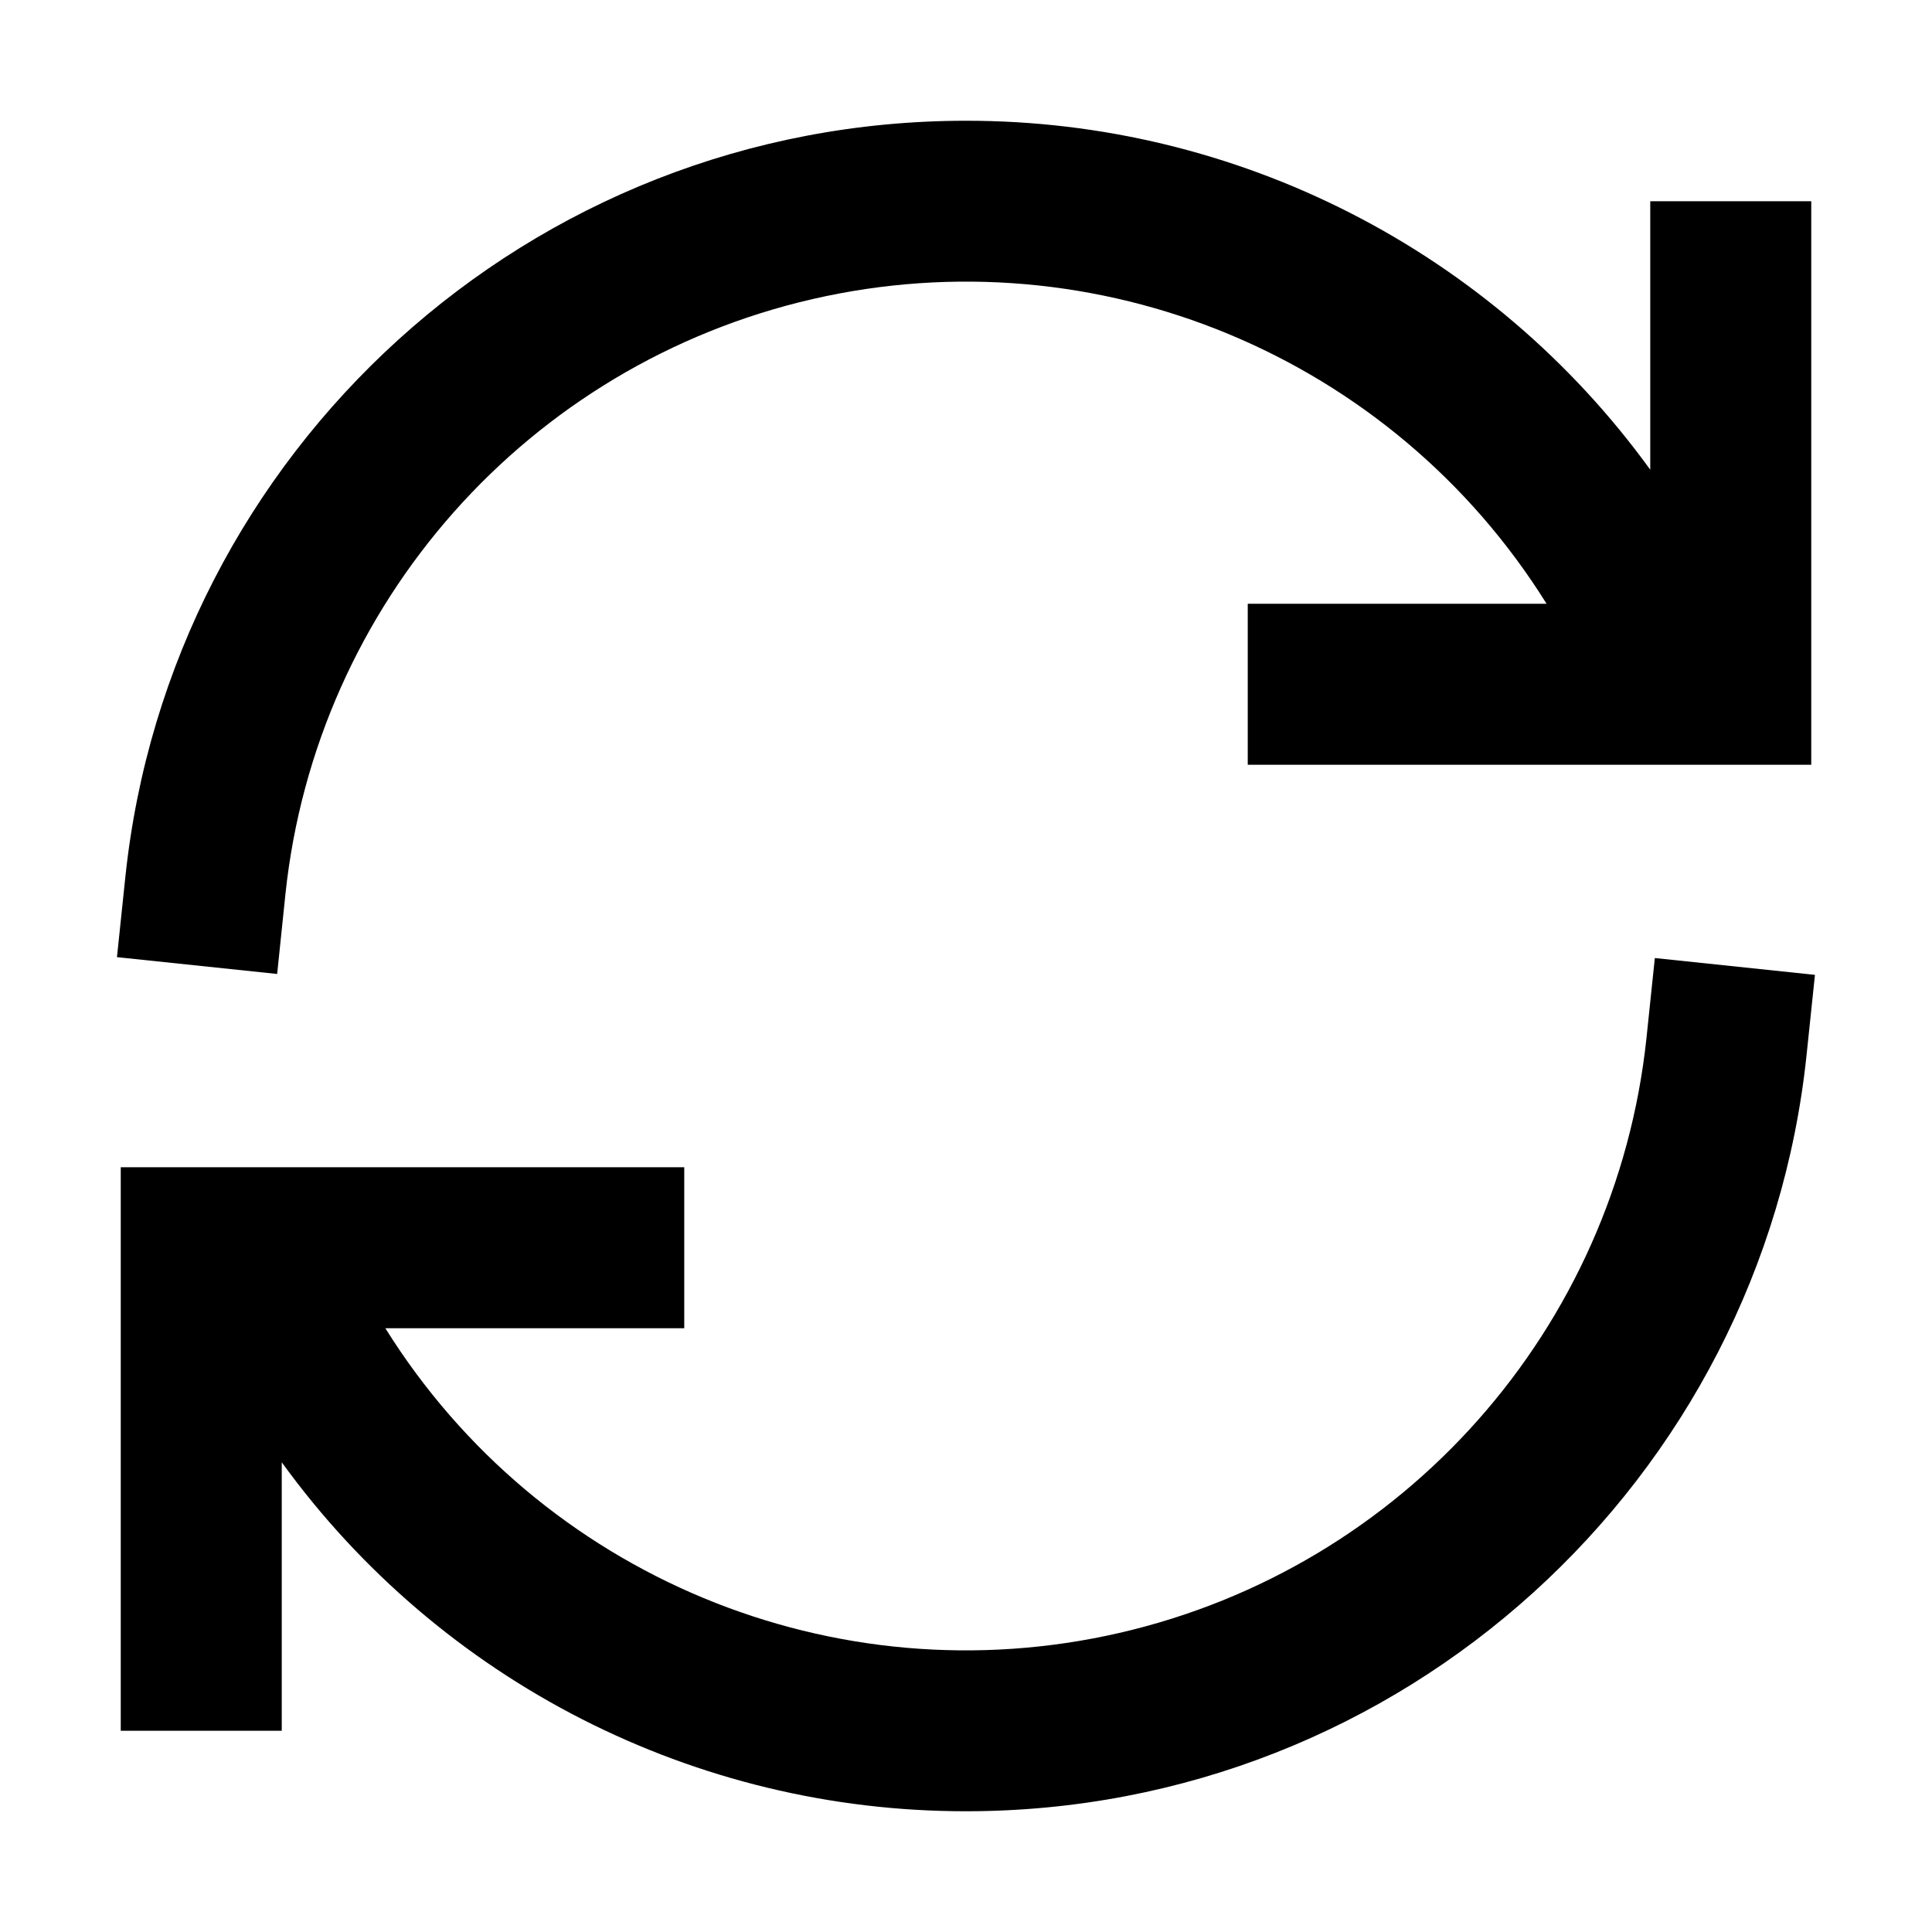
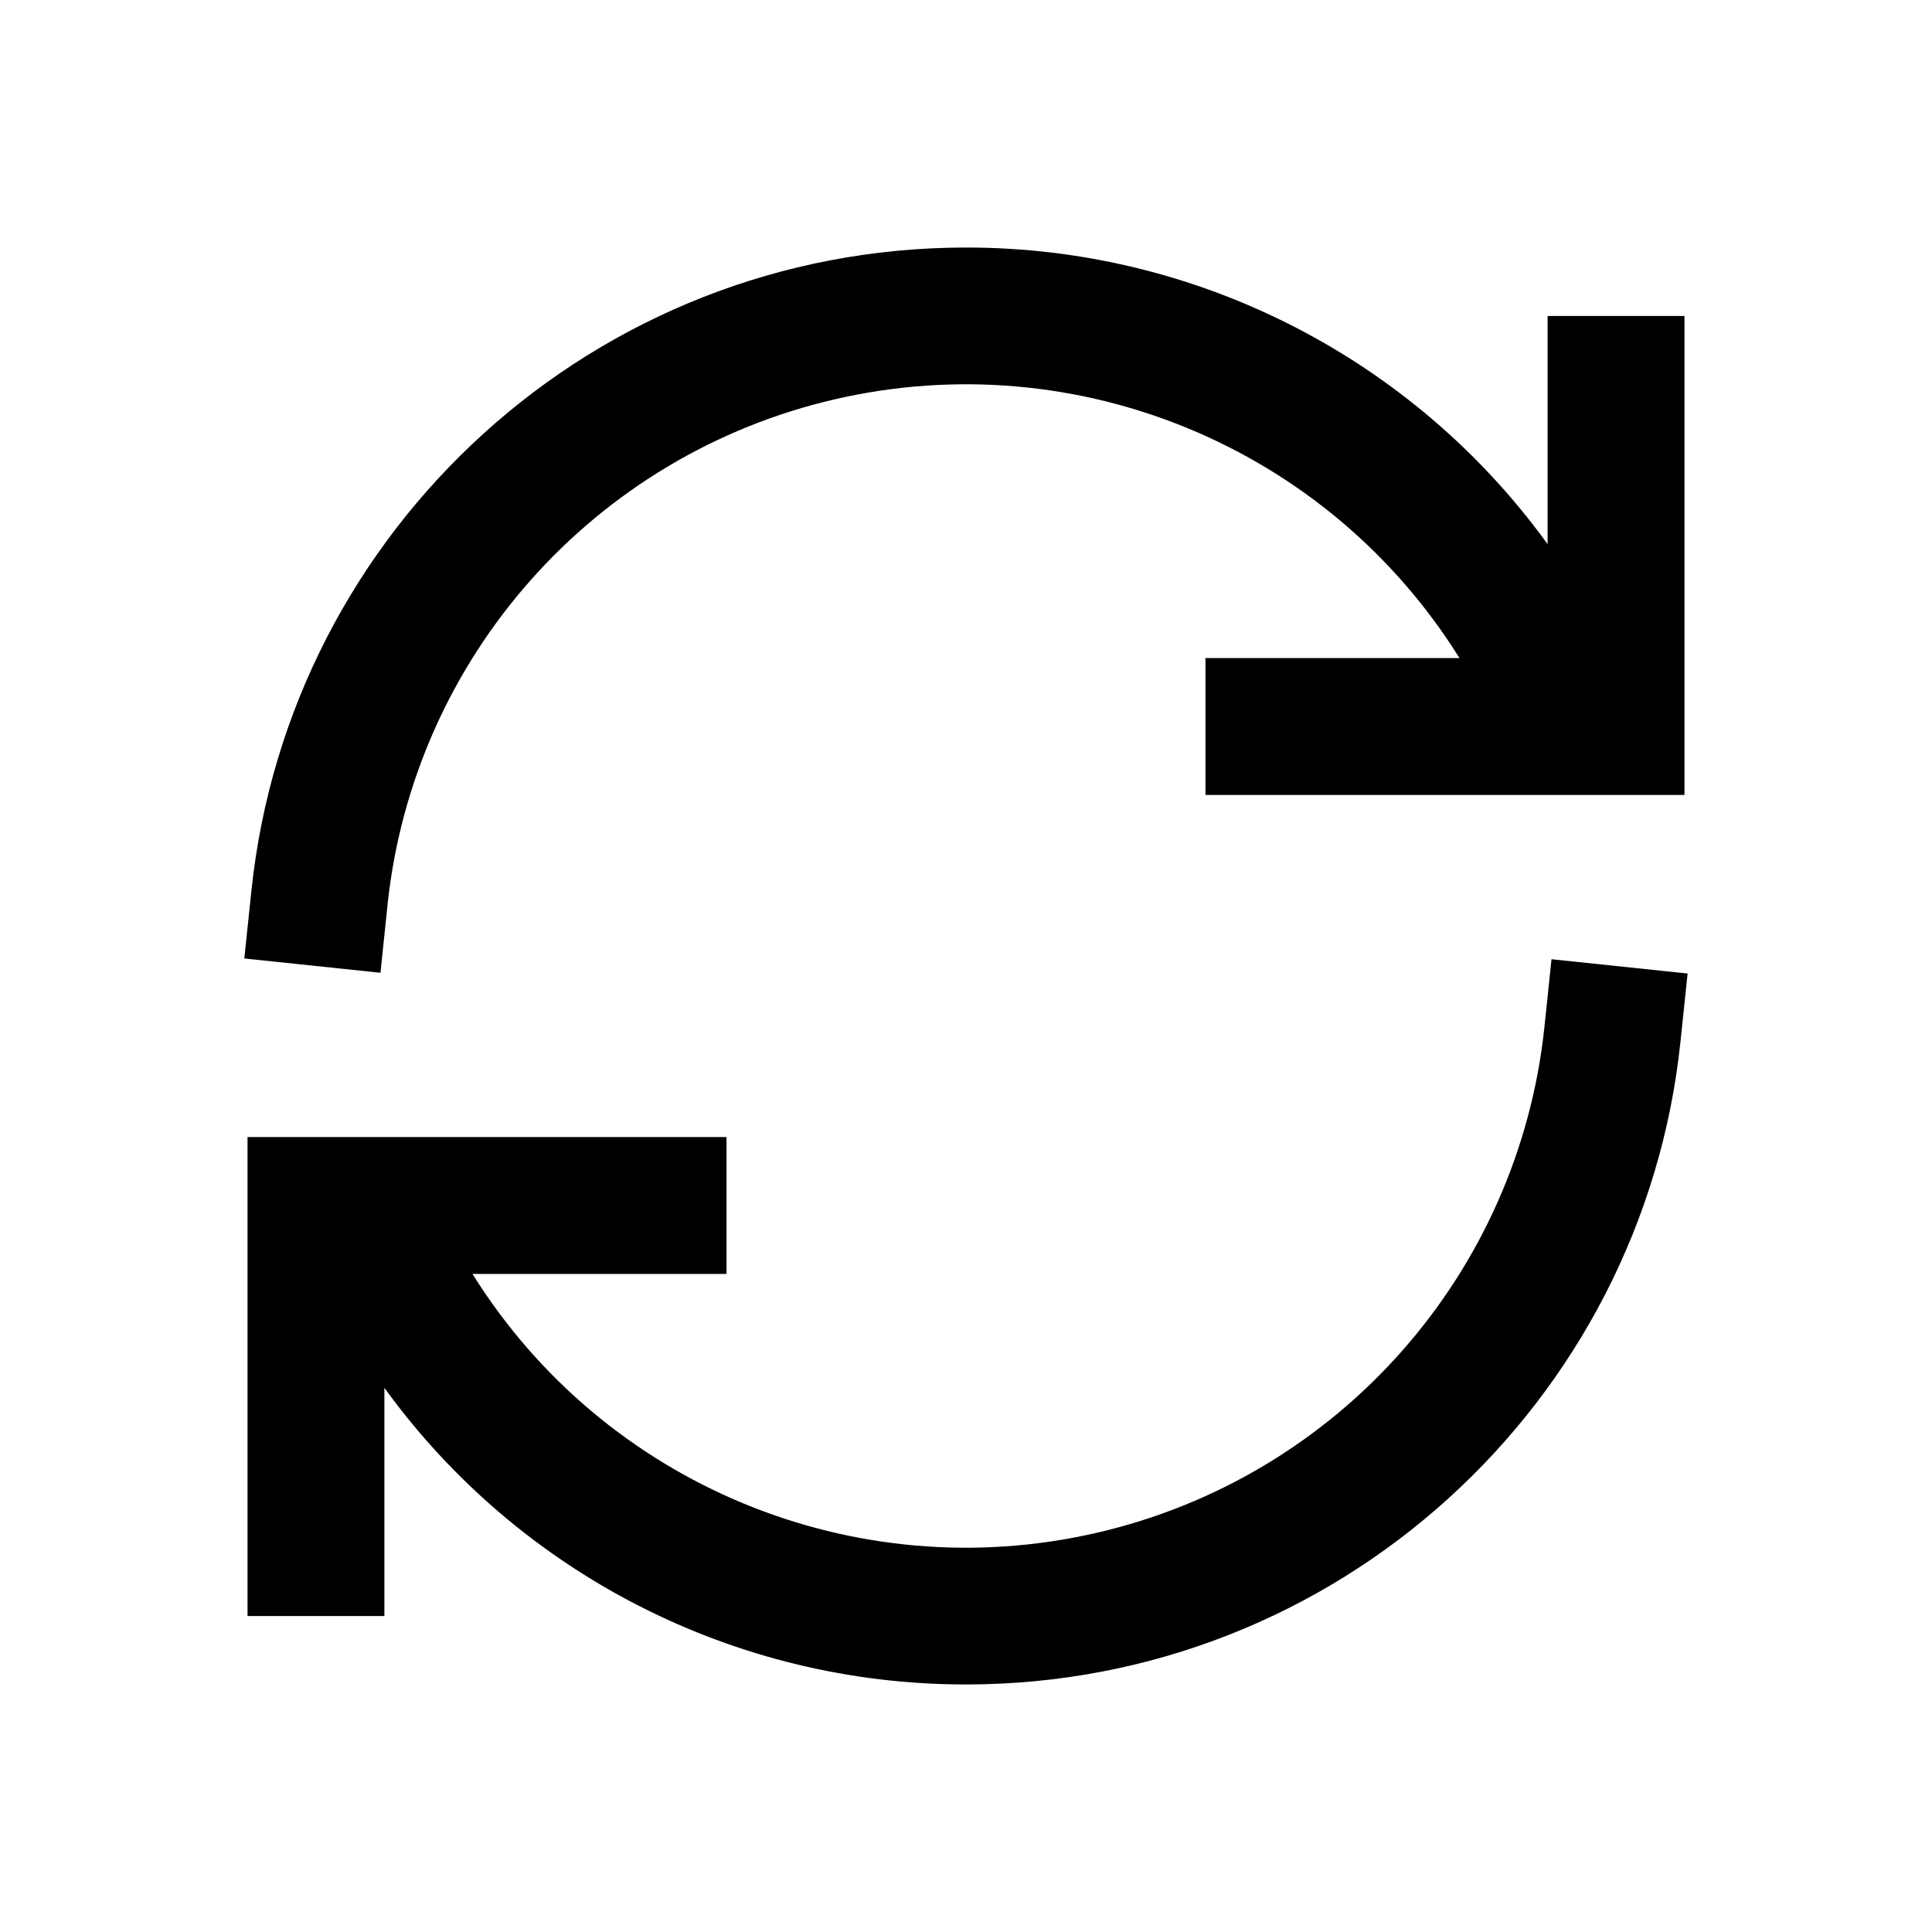
<svg xmlns="http://www.w3.org/2000/svg" width="24" height="24" viewBox="0 0 1024 1024" fill="currentColor">
-   <path d="M874.667 248.96A447.36 447.36 0 0 0 512 64c-231.552 0-421.973 175.573-445.568 400.896l-4.437 42.411 84.907 8.917 4.395-42.453A362.709 362.709 0 0 1 819.712 320H661.333v85.333h298.667v-298.667h-85.333v142.293z m2.432 258.816l-4.437 42.453A362.709 362.709 0 0 1 204.245 704H362.667v-85.333h-298.667v298.667h85.333v-142.293A447.36 447.36 0 0 0 512 960c231.509 0 421.973-175.573 445.525-400.896l4.437-42.411-84.864-8.917z" />
+   <g transform="translate(76.8 76.8) scale(0.85)">
+     <path d="M874.667 248.96A447.36 447.36 0 0 0 512 64c-231.552 0-421.973 175.573-445.568 400.896l-4.437 42.411 84.907 8.917 4.395-42.453A362.709 362.709 0 0 1 819.712 320H661.333v85.333h298.667v-298.667h-85.333v142.293z m2.432 258.816l-4.437 42.453A362.709 362.709 0 0 1 204.245 704H362.667v-85.333h-298.667v298.667h85.333v-142.293A447.36 447.36 0 0 0 512 960c231.509 0 421.973-175.573 445.525-400.896l4.437-42.411-84.864-8.917z" />
+   </g>
</svg>
